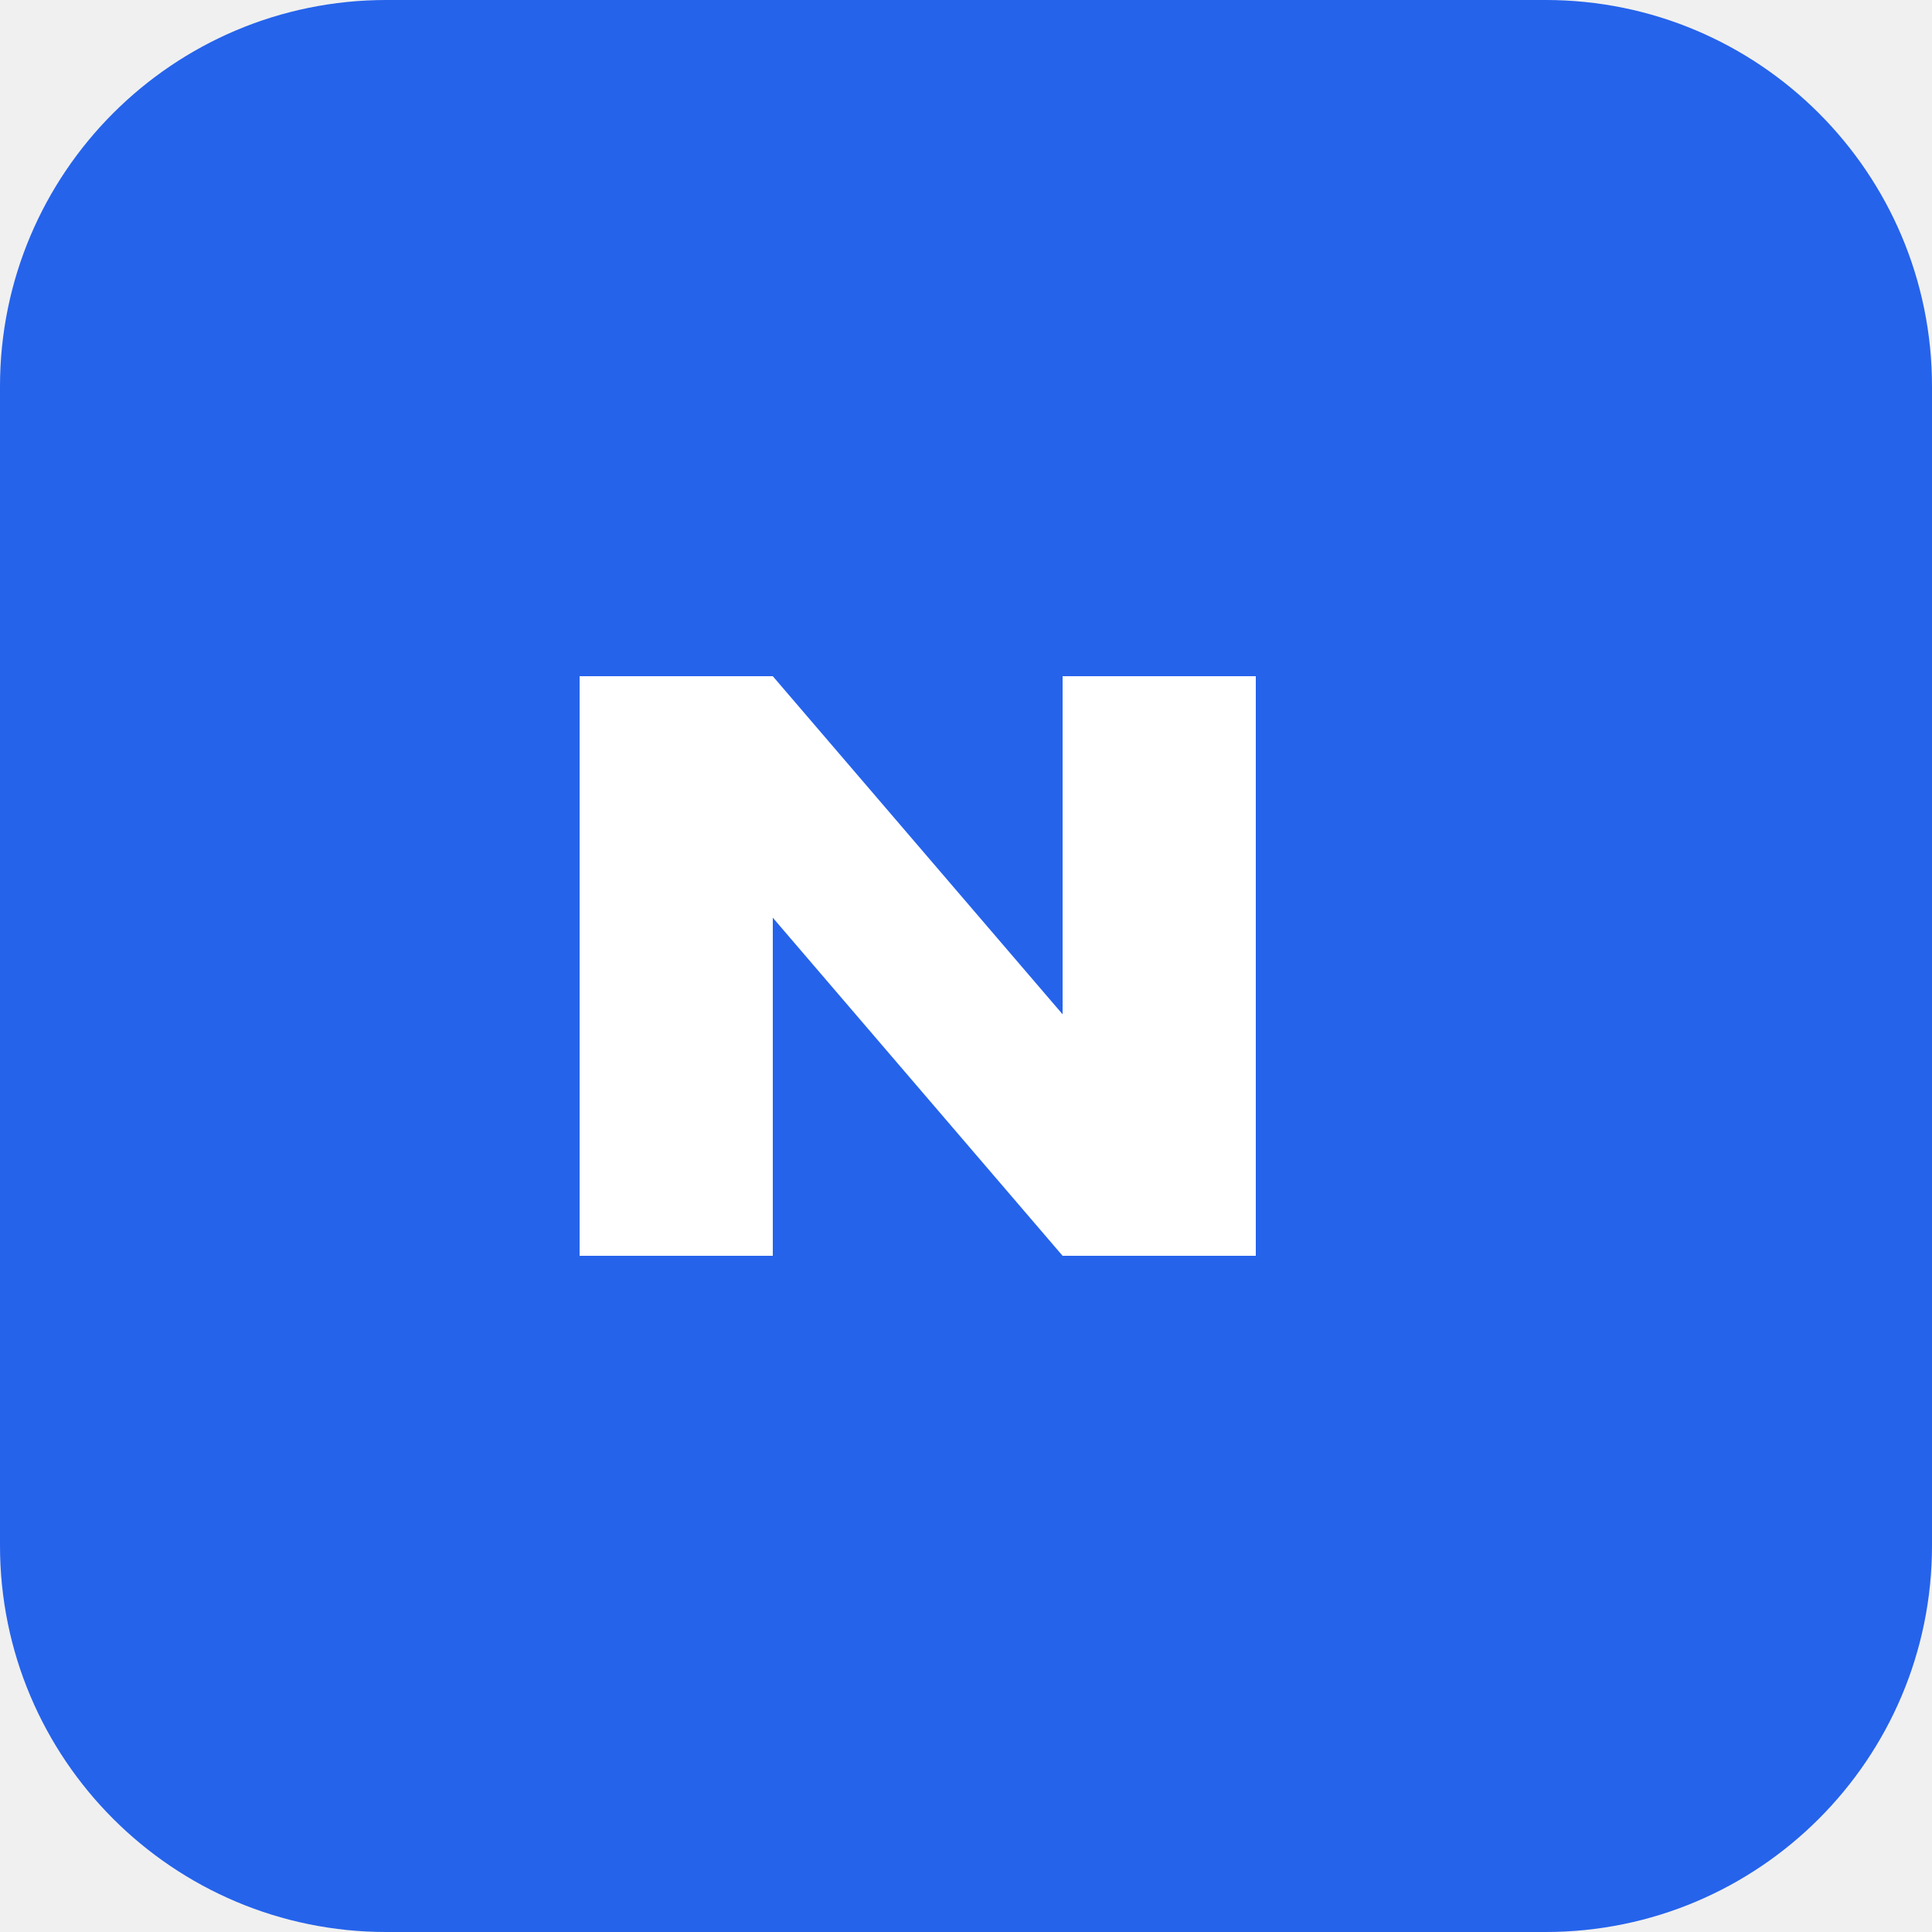
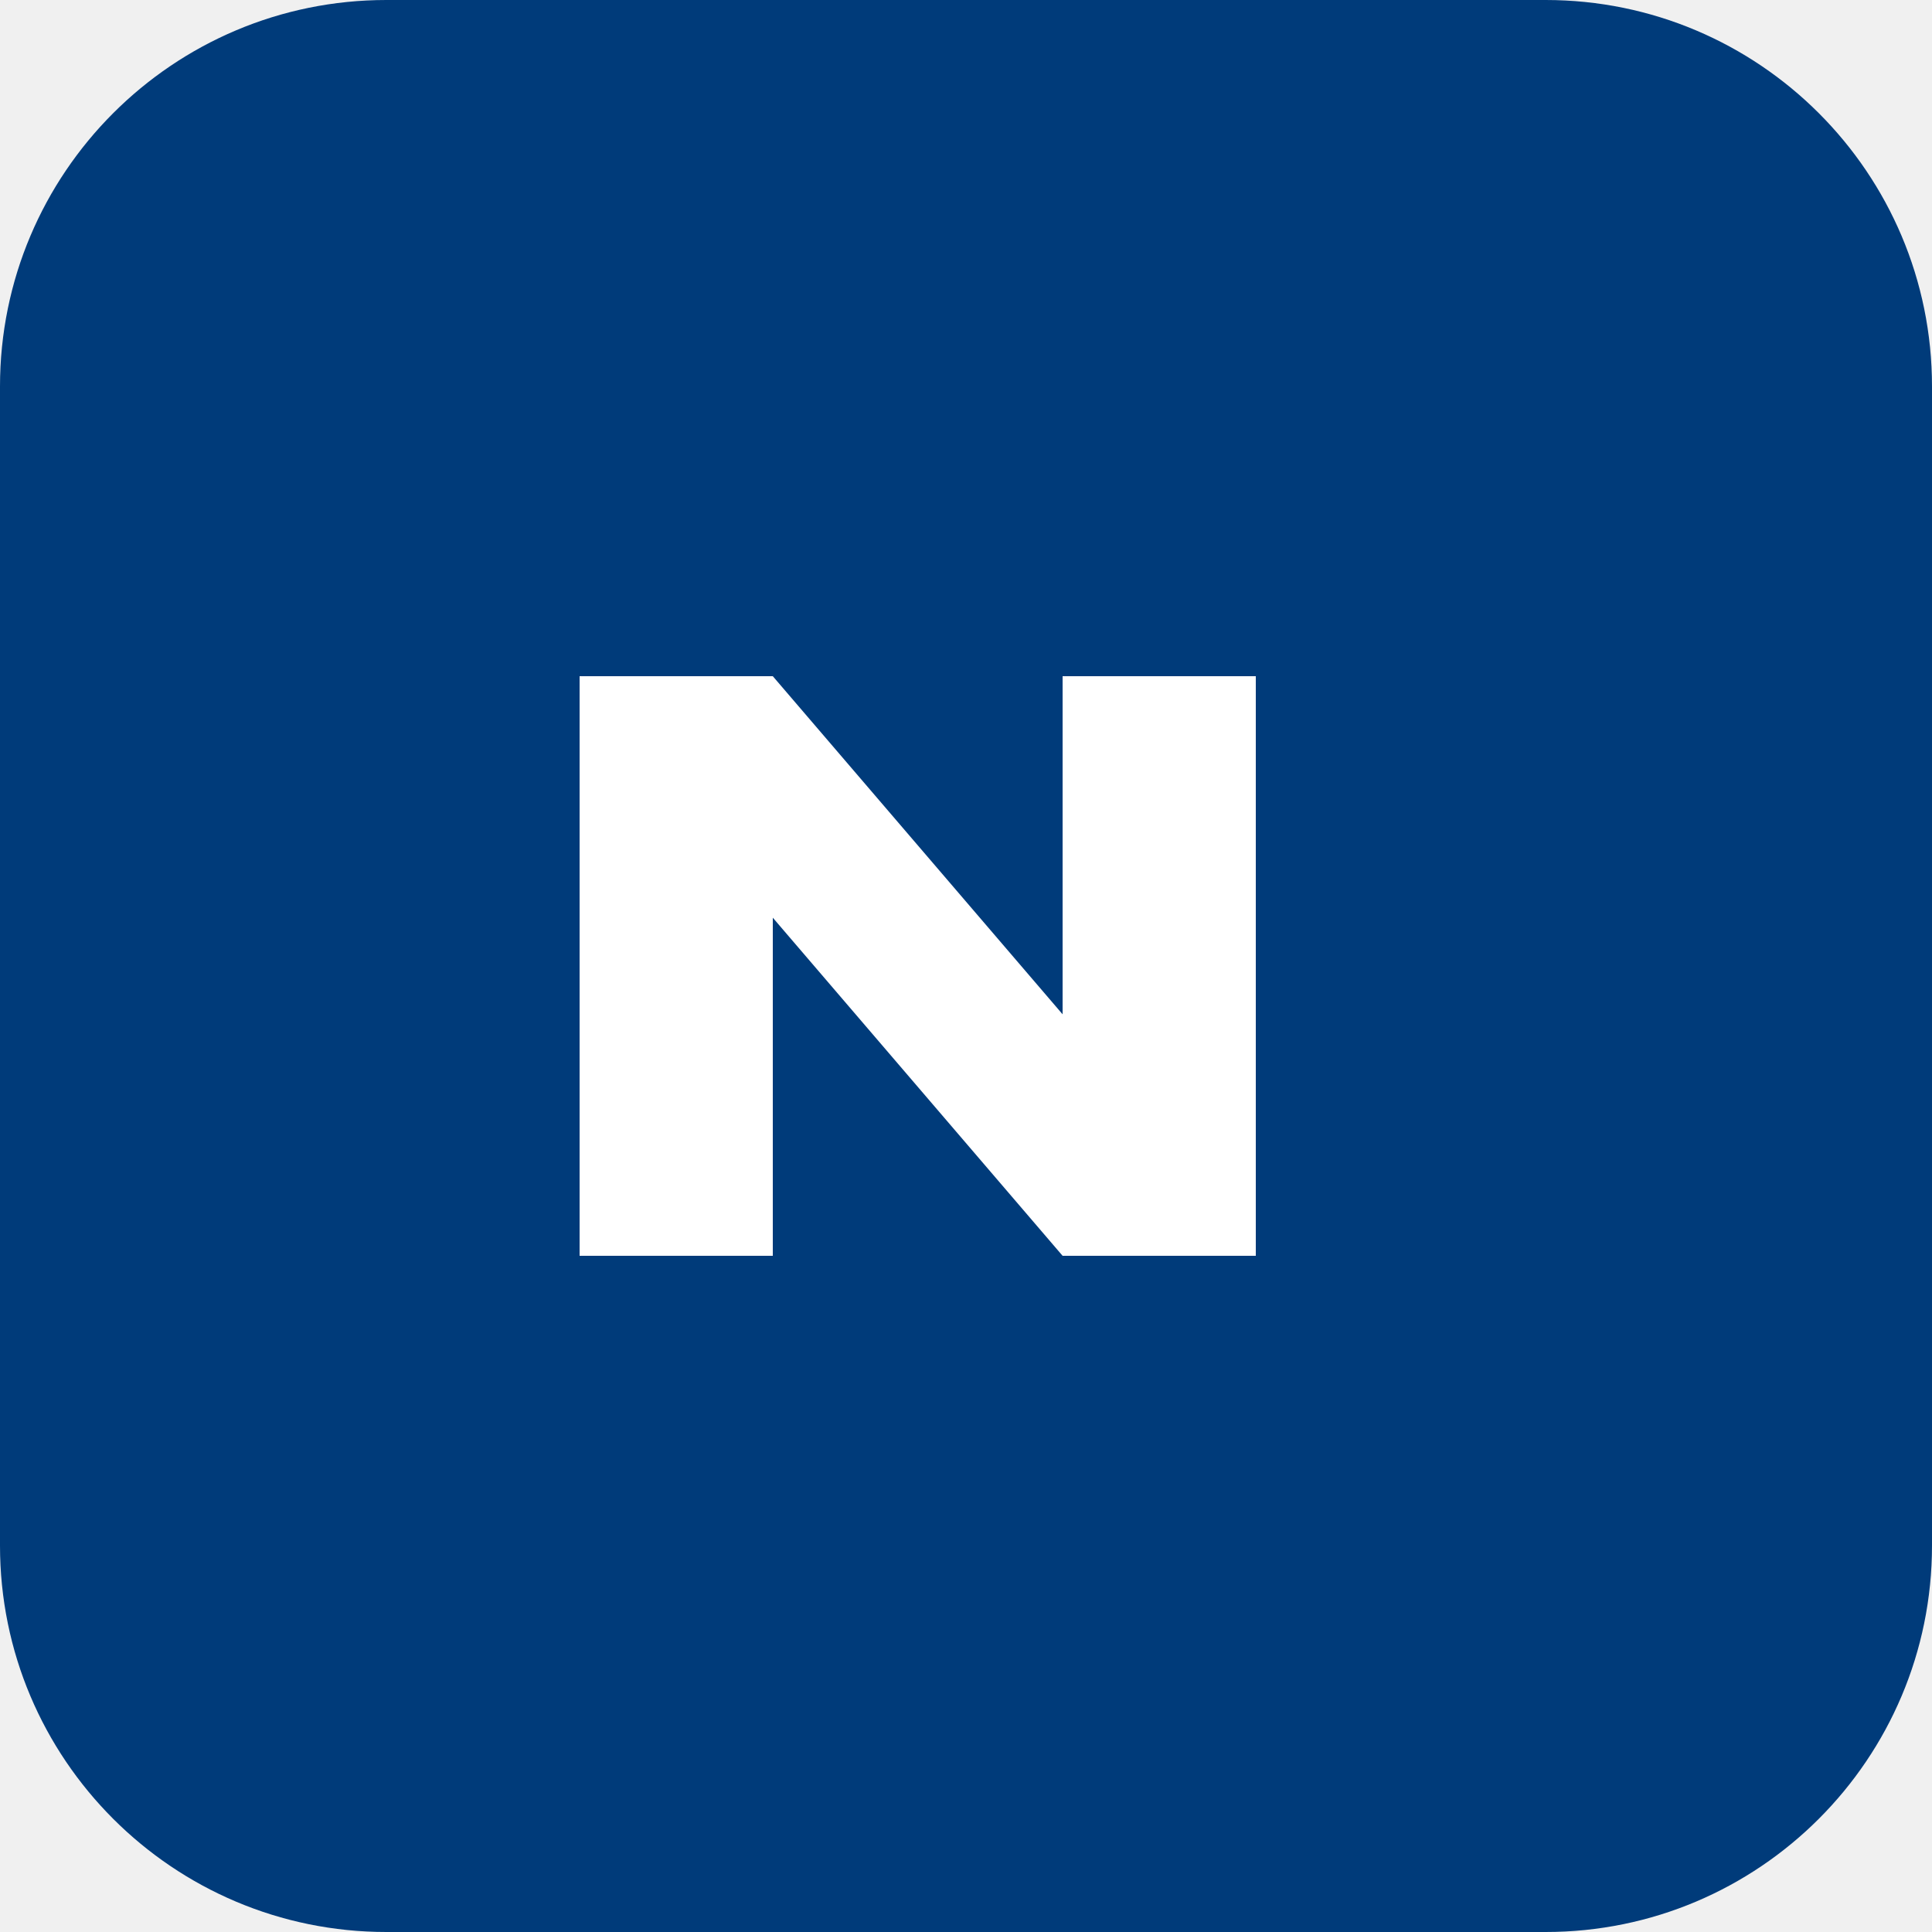
<svg xmlns="http://www.w3.org/2000/svg" width="80" height="80" viewBox="0 0 80 80" fill="none">
-   <rect width="80" height="80" rx="16" fill="#2563EB" />
+   <rect width="80" height="80" rx="16" fill="#003B7A" />
  <path d="M24 52V28H32L44 42V28H52V52H44L32 38V52H24Z" fill="white" />
</svg>
